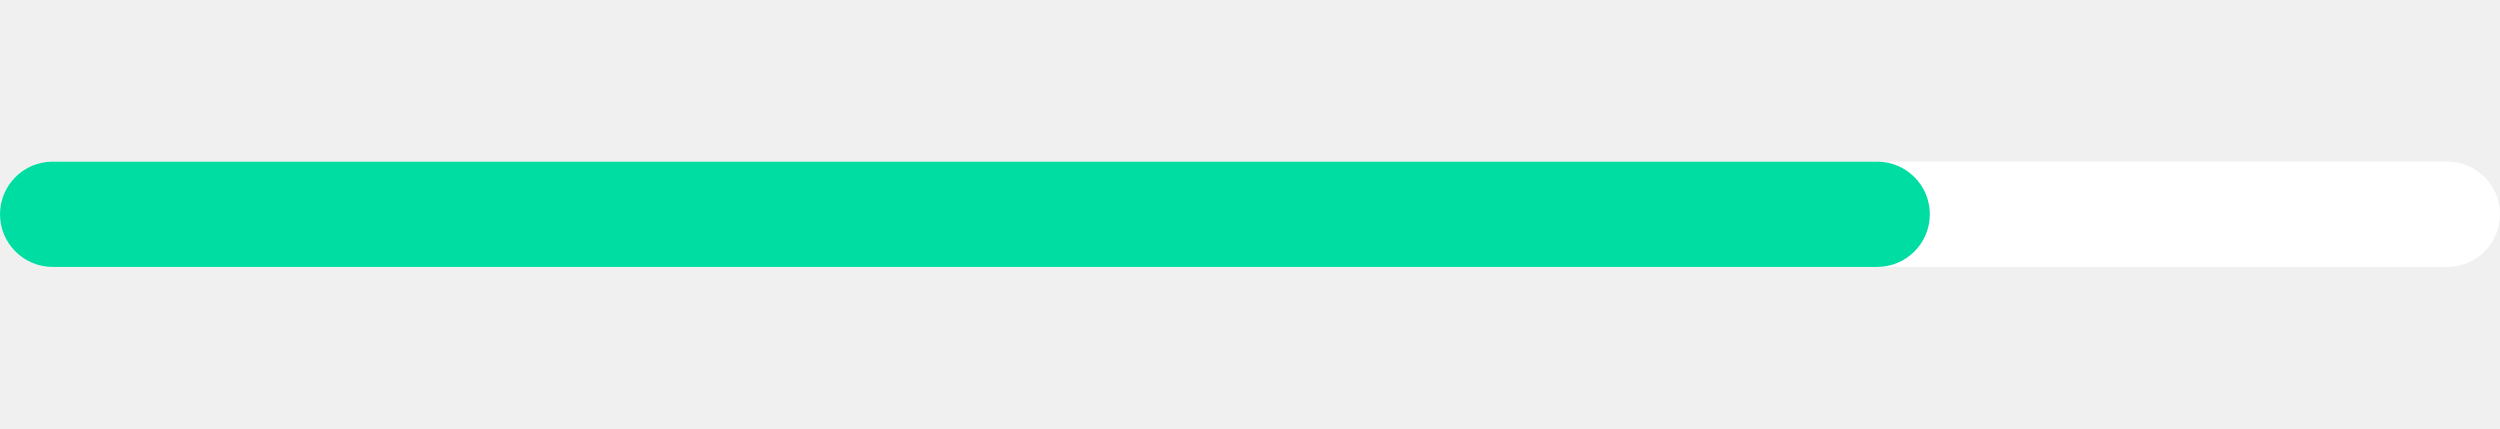
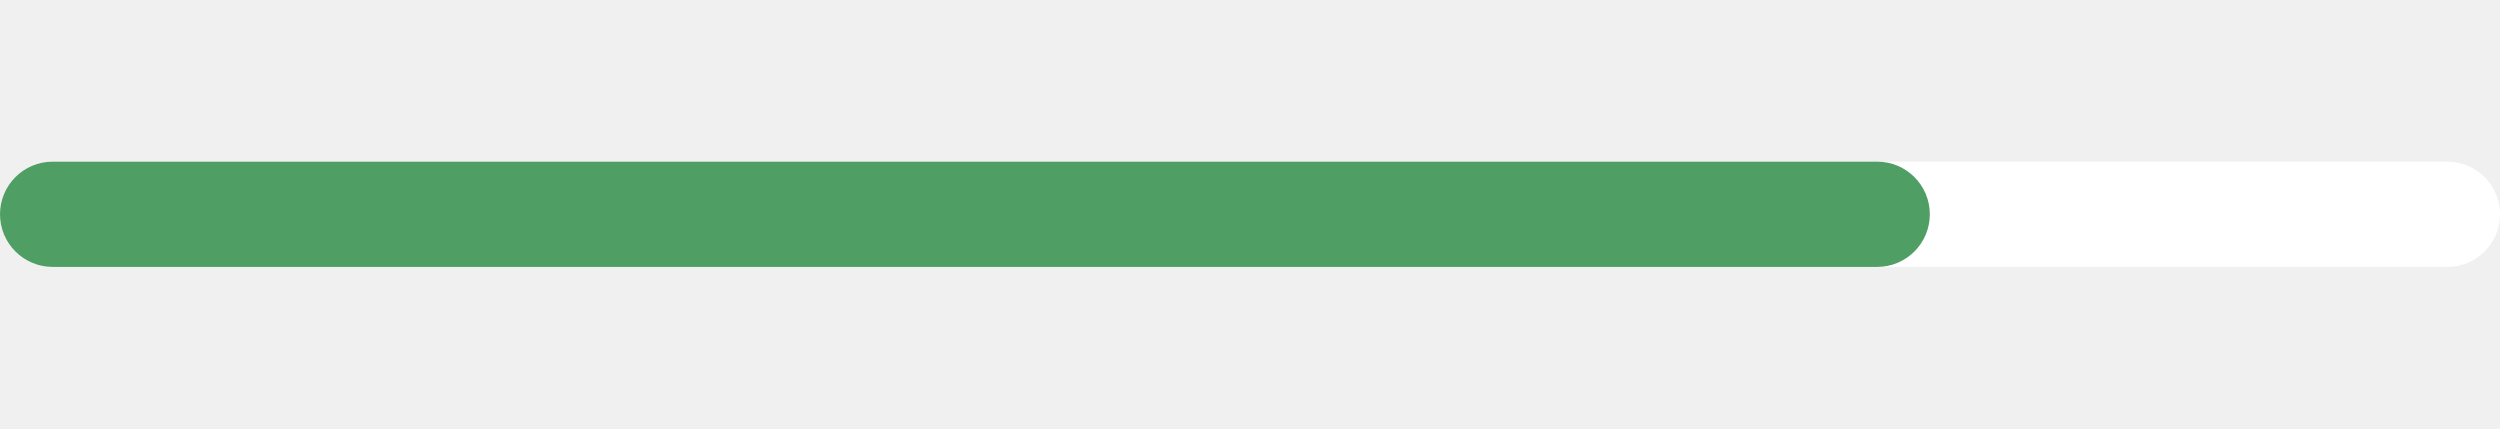
<svg xmlns="http://www.w3.org/2000/svg" width="70" height="12" viewBox="0 0 285 12" fill="none">
  <rect width="285" height="12" rx="6" fill="white" />
-   <rect width="220" height="12" rx="6" fill="#00DDA3" />
+   <rect width="220" height="12" rx="6" fill="#4F9F64" />
</svg>
